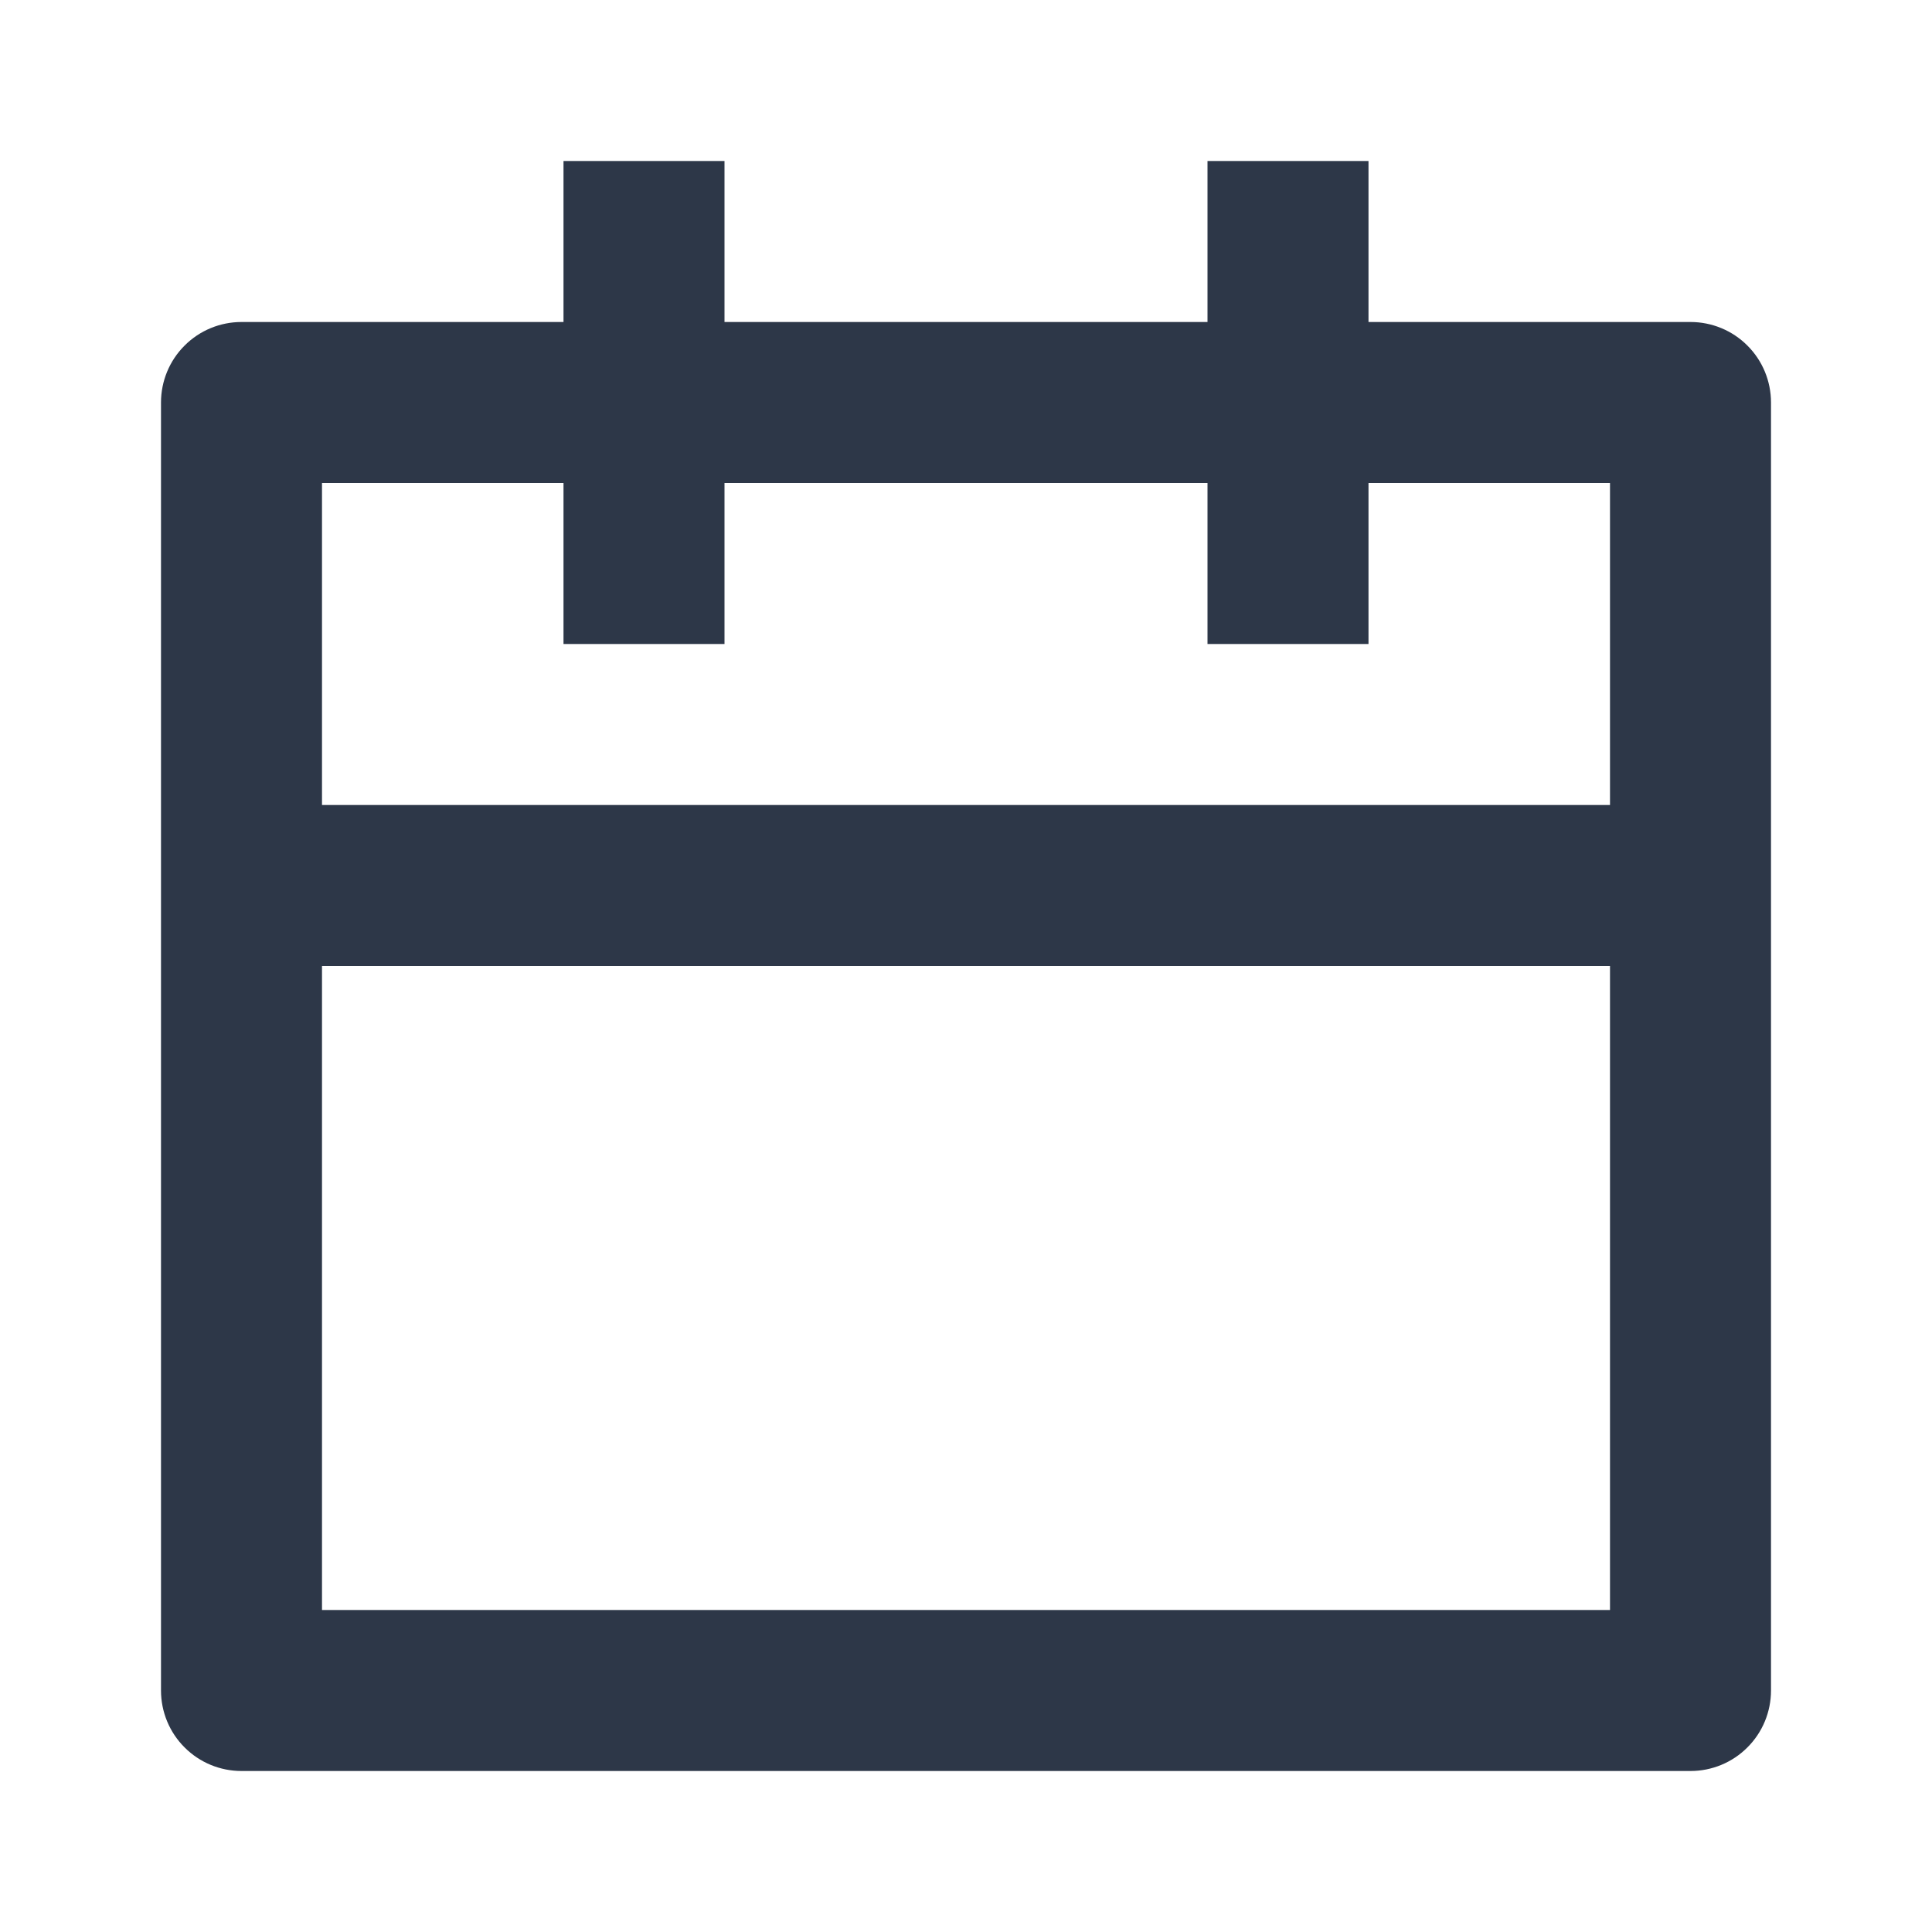
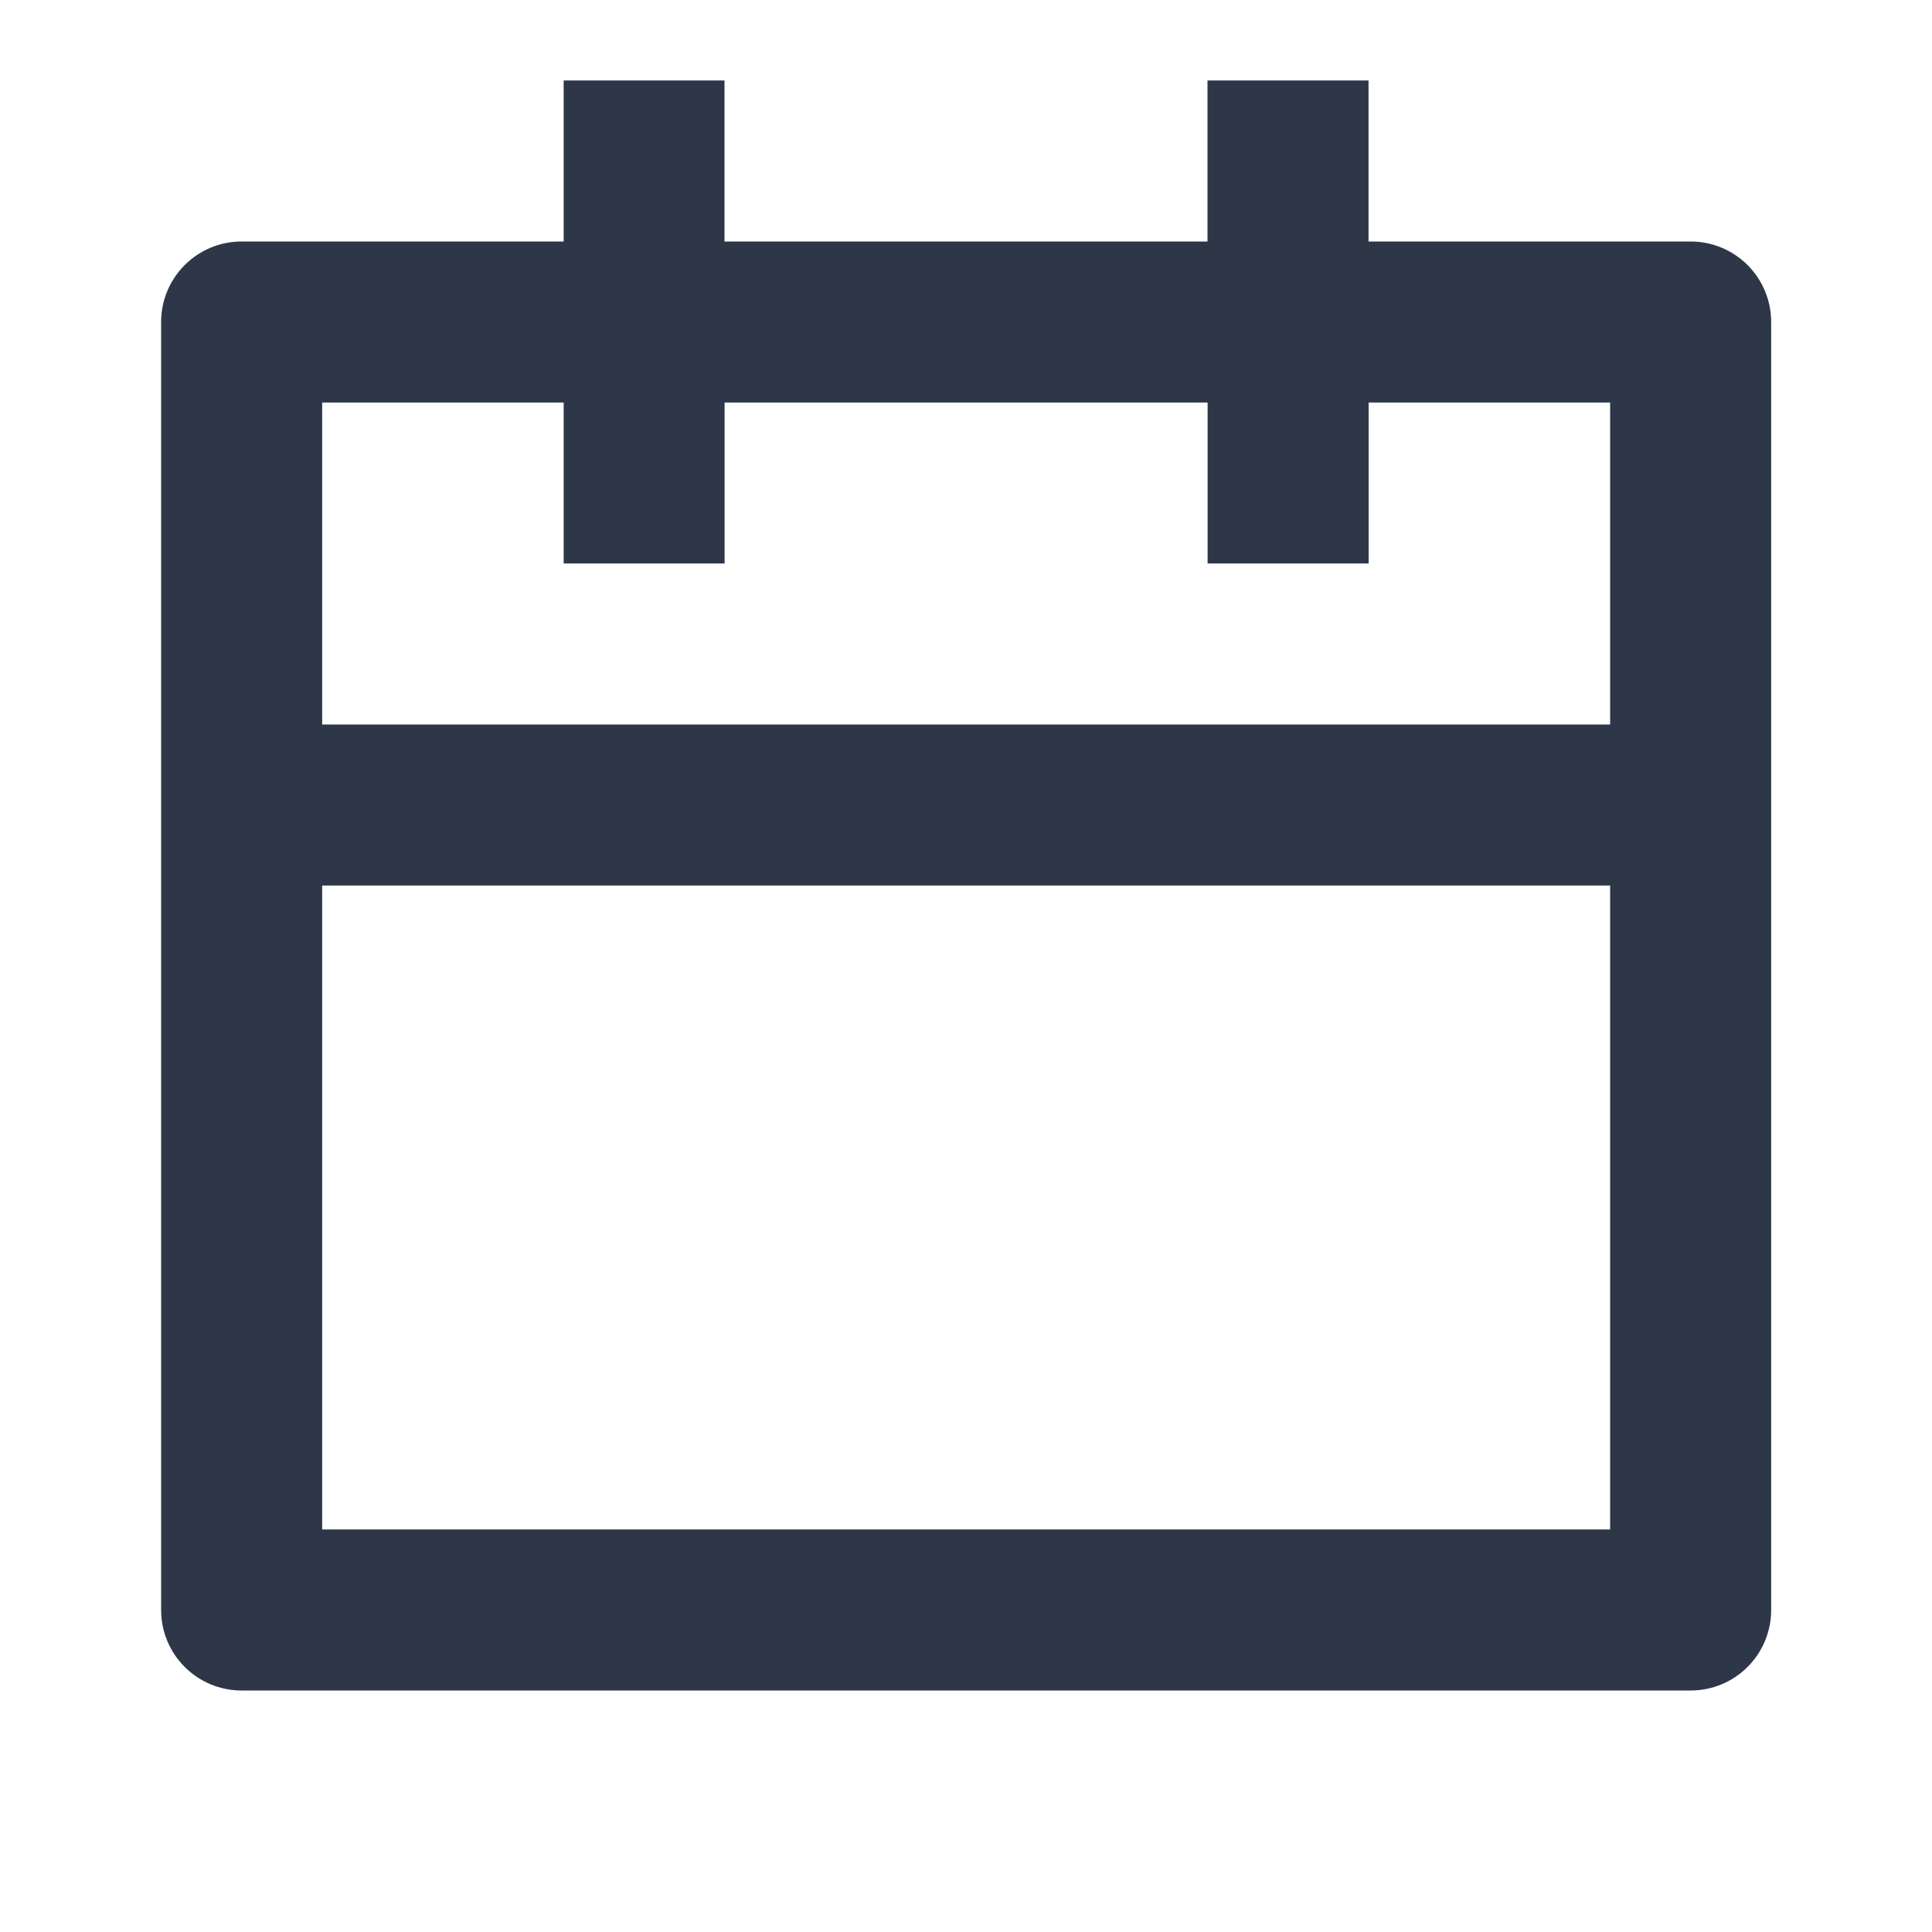
- <svg xmlns="http://www.w3.org/2000/svg" width="24" height="24" viewBox="0 0 24 24" fill="none">
-   <path d="M17 4H21C21.265 4 21.52 4.105 21.707 4.293C21.895 4.48 22 4.735 22 5V21C22 21.265 21.895 21.52 21.707 21.707C21.52 21.895 21.265 22 21 22H3C2.735 22 2.48 21.895 2.293 21.707C2.105 21.52 2 21.265 2 21V5C2 4.735 2.105 4.48 2.293 4.293C2.48 4.105 2.735 4 3 4H7V2H9V4H15V2H17V4ZM15 6H9V8H7V6H4V10H20V6H17V8H15V6ZM20 12H4V20H20V12Z" fill="#2D3748" />
+ <svg xmlns="http://www.w3.org/2000/svg" fill="none" viewBox="0 0 20 20">
+   <path d="M14.168 2.5h3.333a.833.833 0 0 1 .834.833v13.334a.833.833 0 0 1-.834.833h-15a.833.833 0 0 1-.833-.833V3.333a.833.833 0 0 1 .833-.833h3.334V.833H7.5V2.5h5V.833h1.667V2.5Zm-1.667 1.667h-5v1.666H5.835V4.167h-2.5V7.5h13.333V4.167h-2.5v1.666h-1.667V4.167Zm4.167 5H3.335v6.666h13.333V9.167Z" fill="#2D3748" />
</svg>
